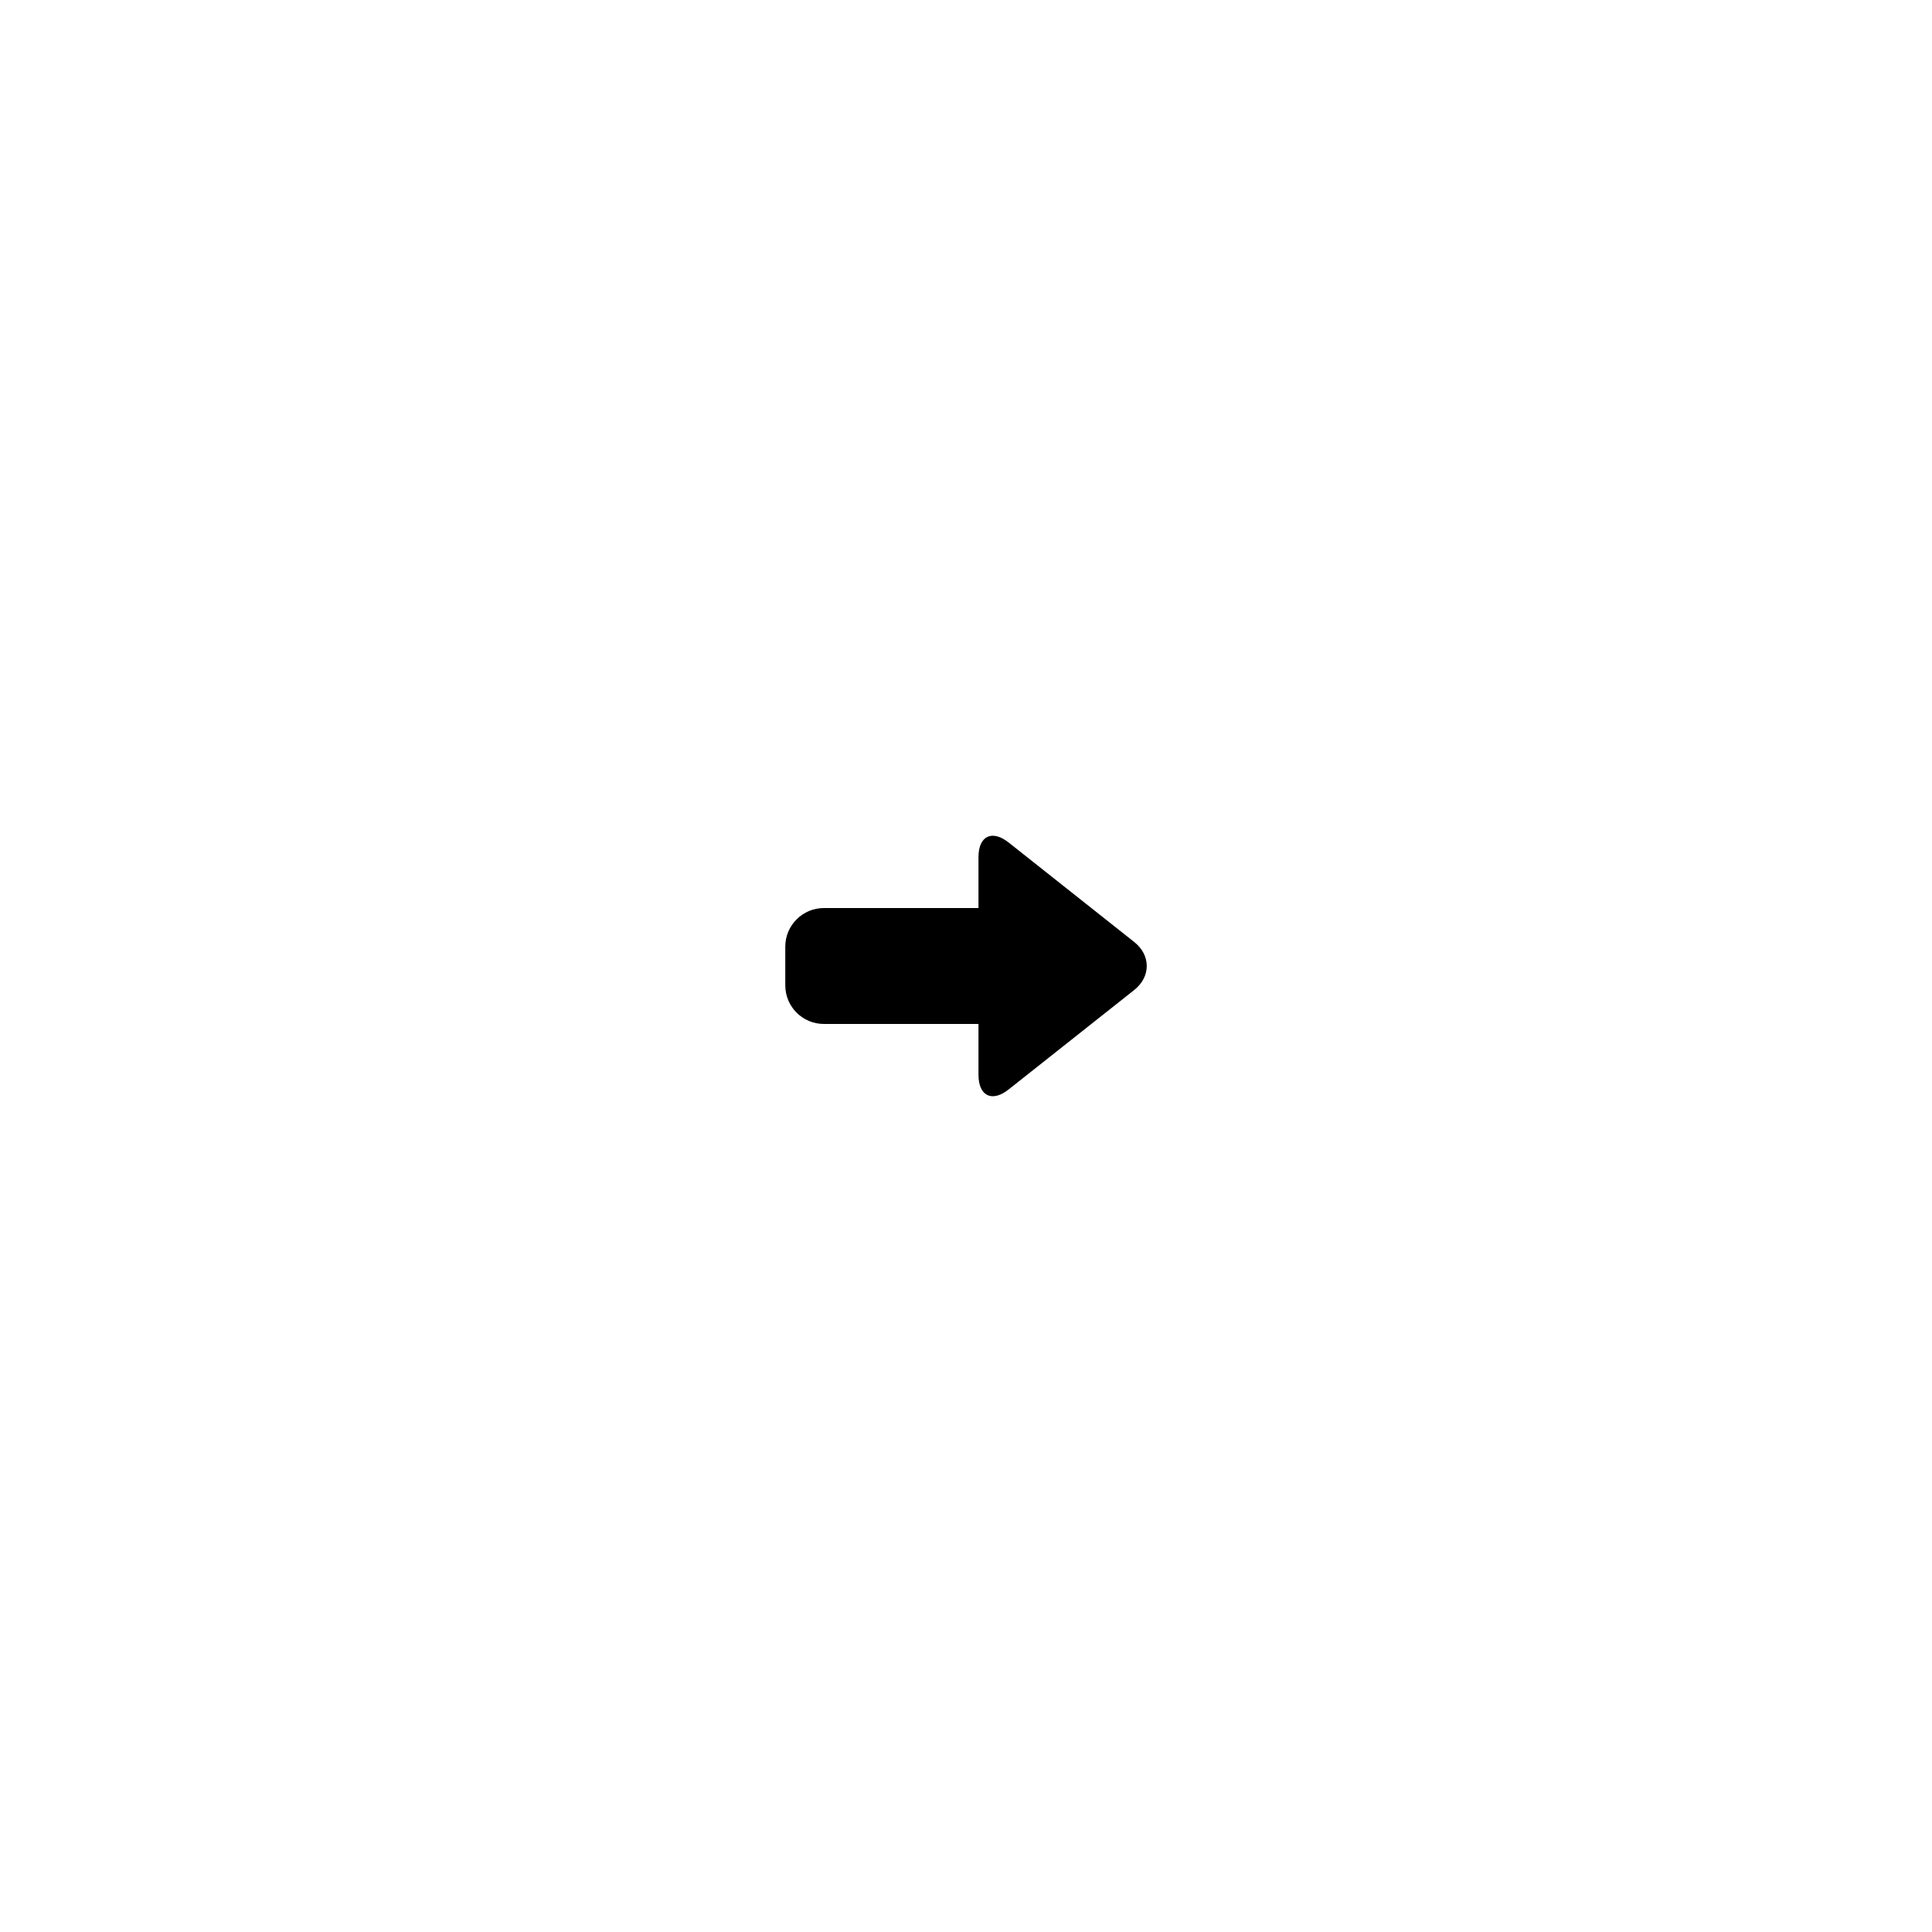
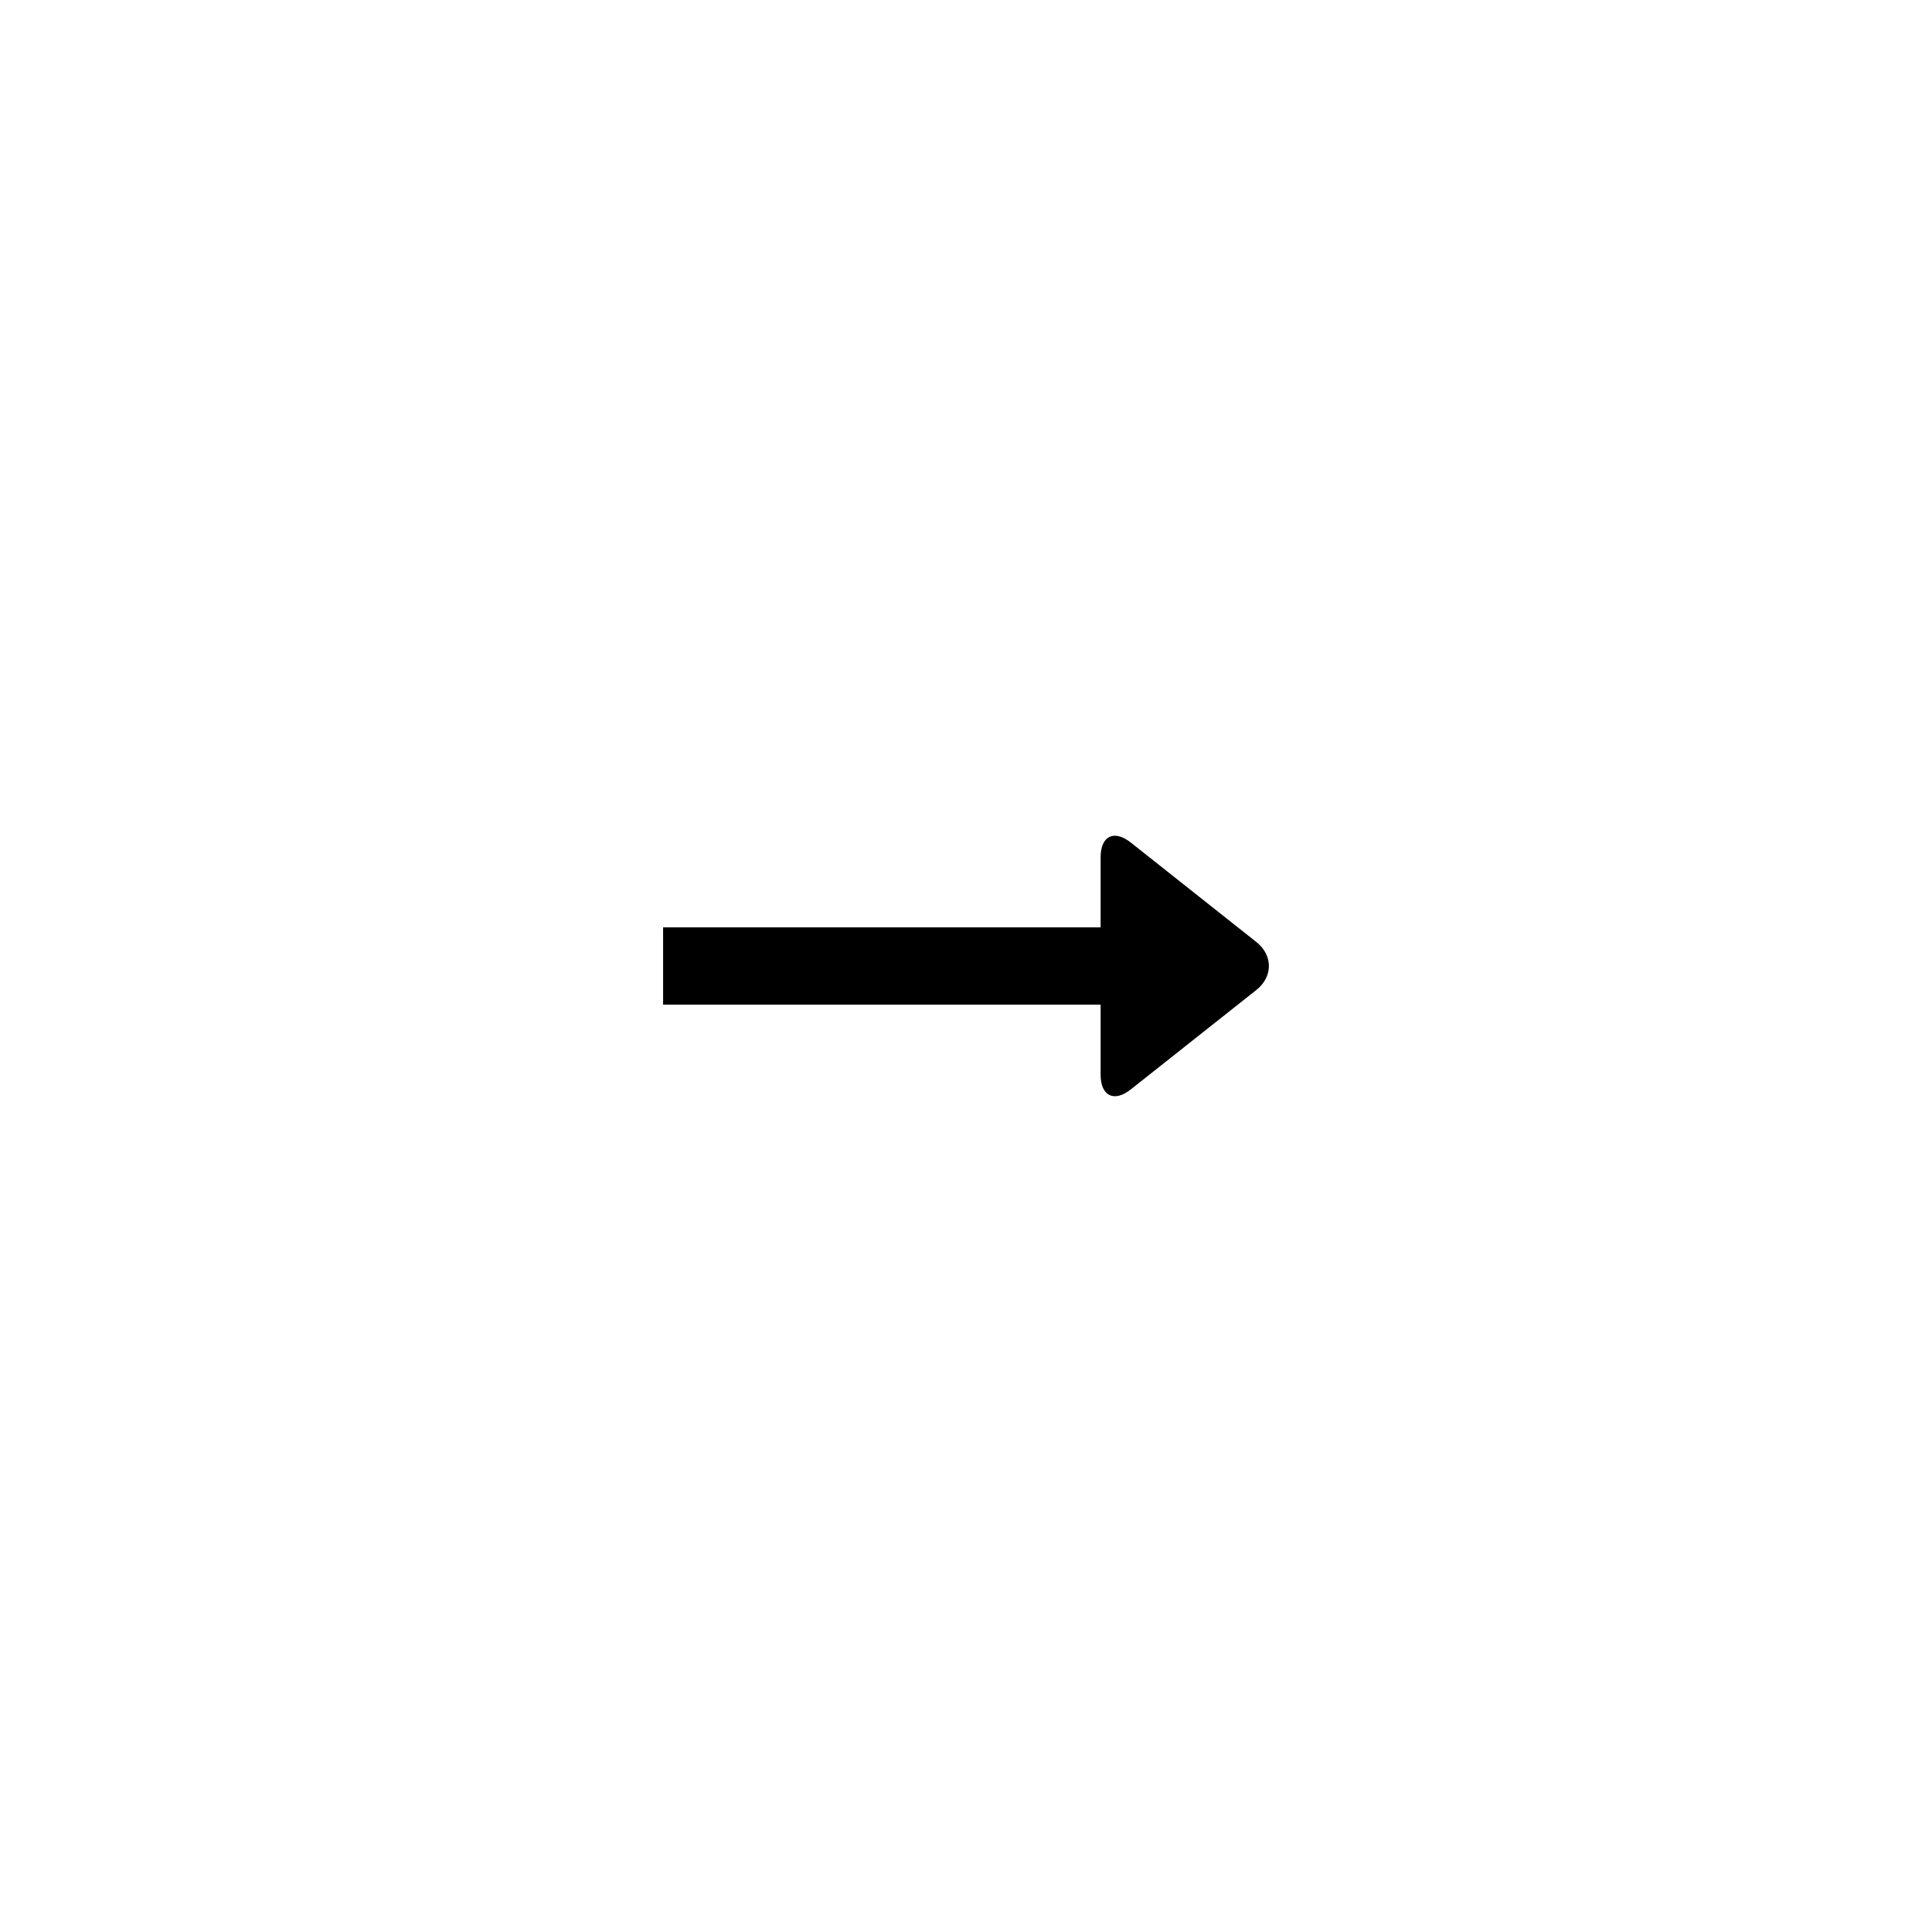
<svg xmlns="http://www.w3.org/2000/svg" version="1.1" id="Ebene_1" x="0px" y="0px" width="50px" height="50px" viewBox="0 0 50 50" enable-background="new 0 0 50 50" xml:space="preserve">
-   <path d="M29.354,24.379l-3.248-2.573c-0.433-0.343-0.783-0.173-0.783,0.379V23.5h-4c-0.553,0-1,0.448-1,1v1c0,0.553,0.447,1,1,1h4  v1.314c0,0.553,0.352,0.722,0.783,0.379l3.248-2.572C29.786,25.278,29.786,24.722,29.354,24.379z" />
+   <g>
+     <path d="M28.484,26.5v1.314c0,0.553,0.352,0.722,0.782,0.379l3.248-2.572c0.433-0.343,0.433-0.899,0-1.242l-3.248-2.573   c-0.433-0.343-0.782-0.173-0.782,0.379V23.5" />
+     <rect x="17.161" y="24" width="14" height="2" />
+   </g>
</svg>
